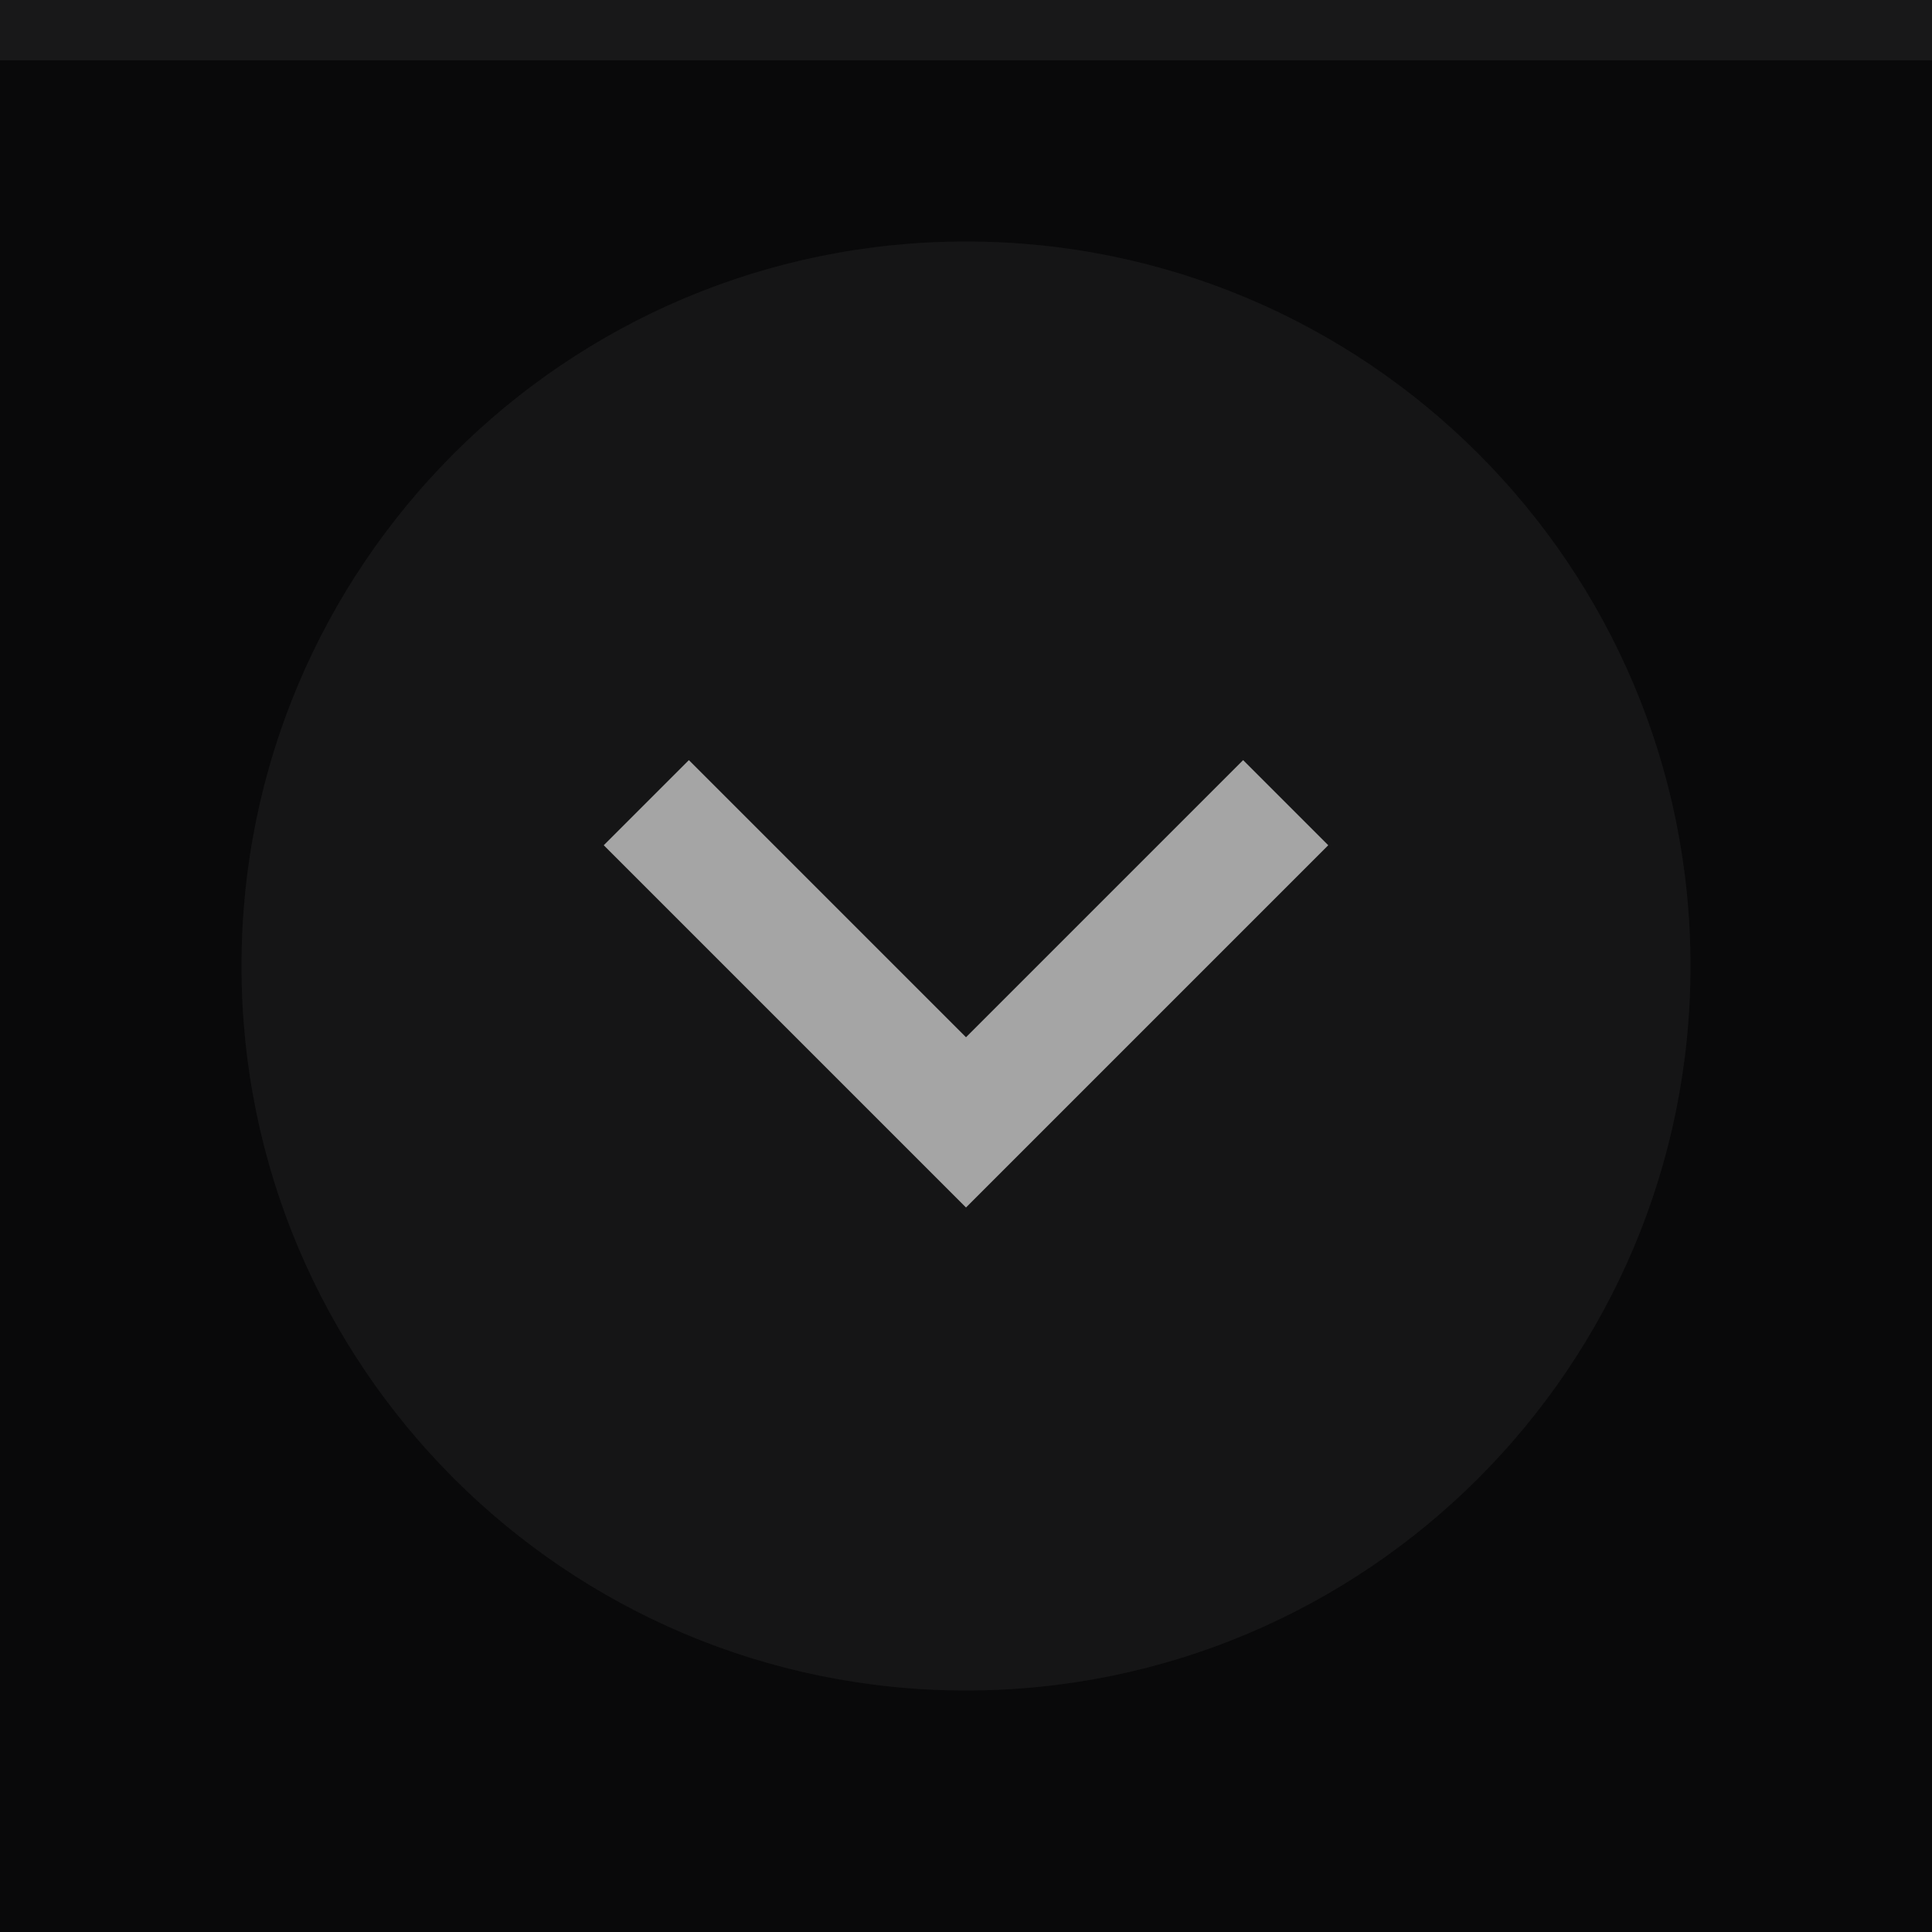
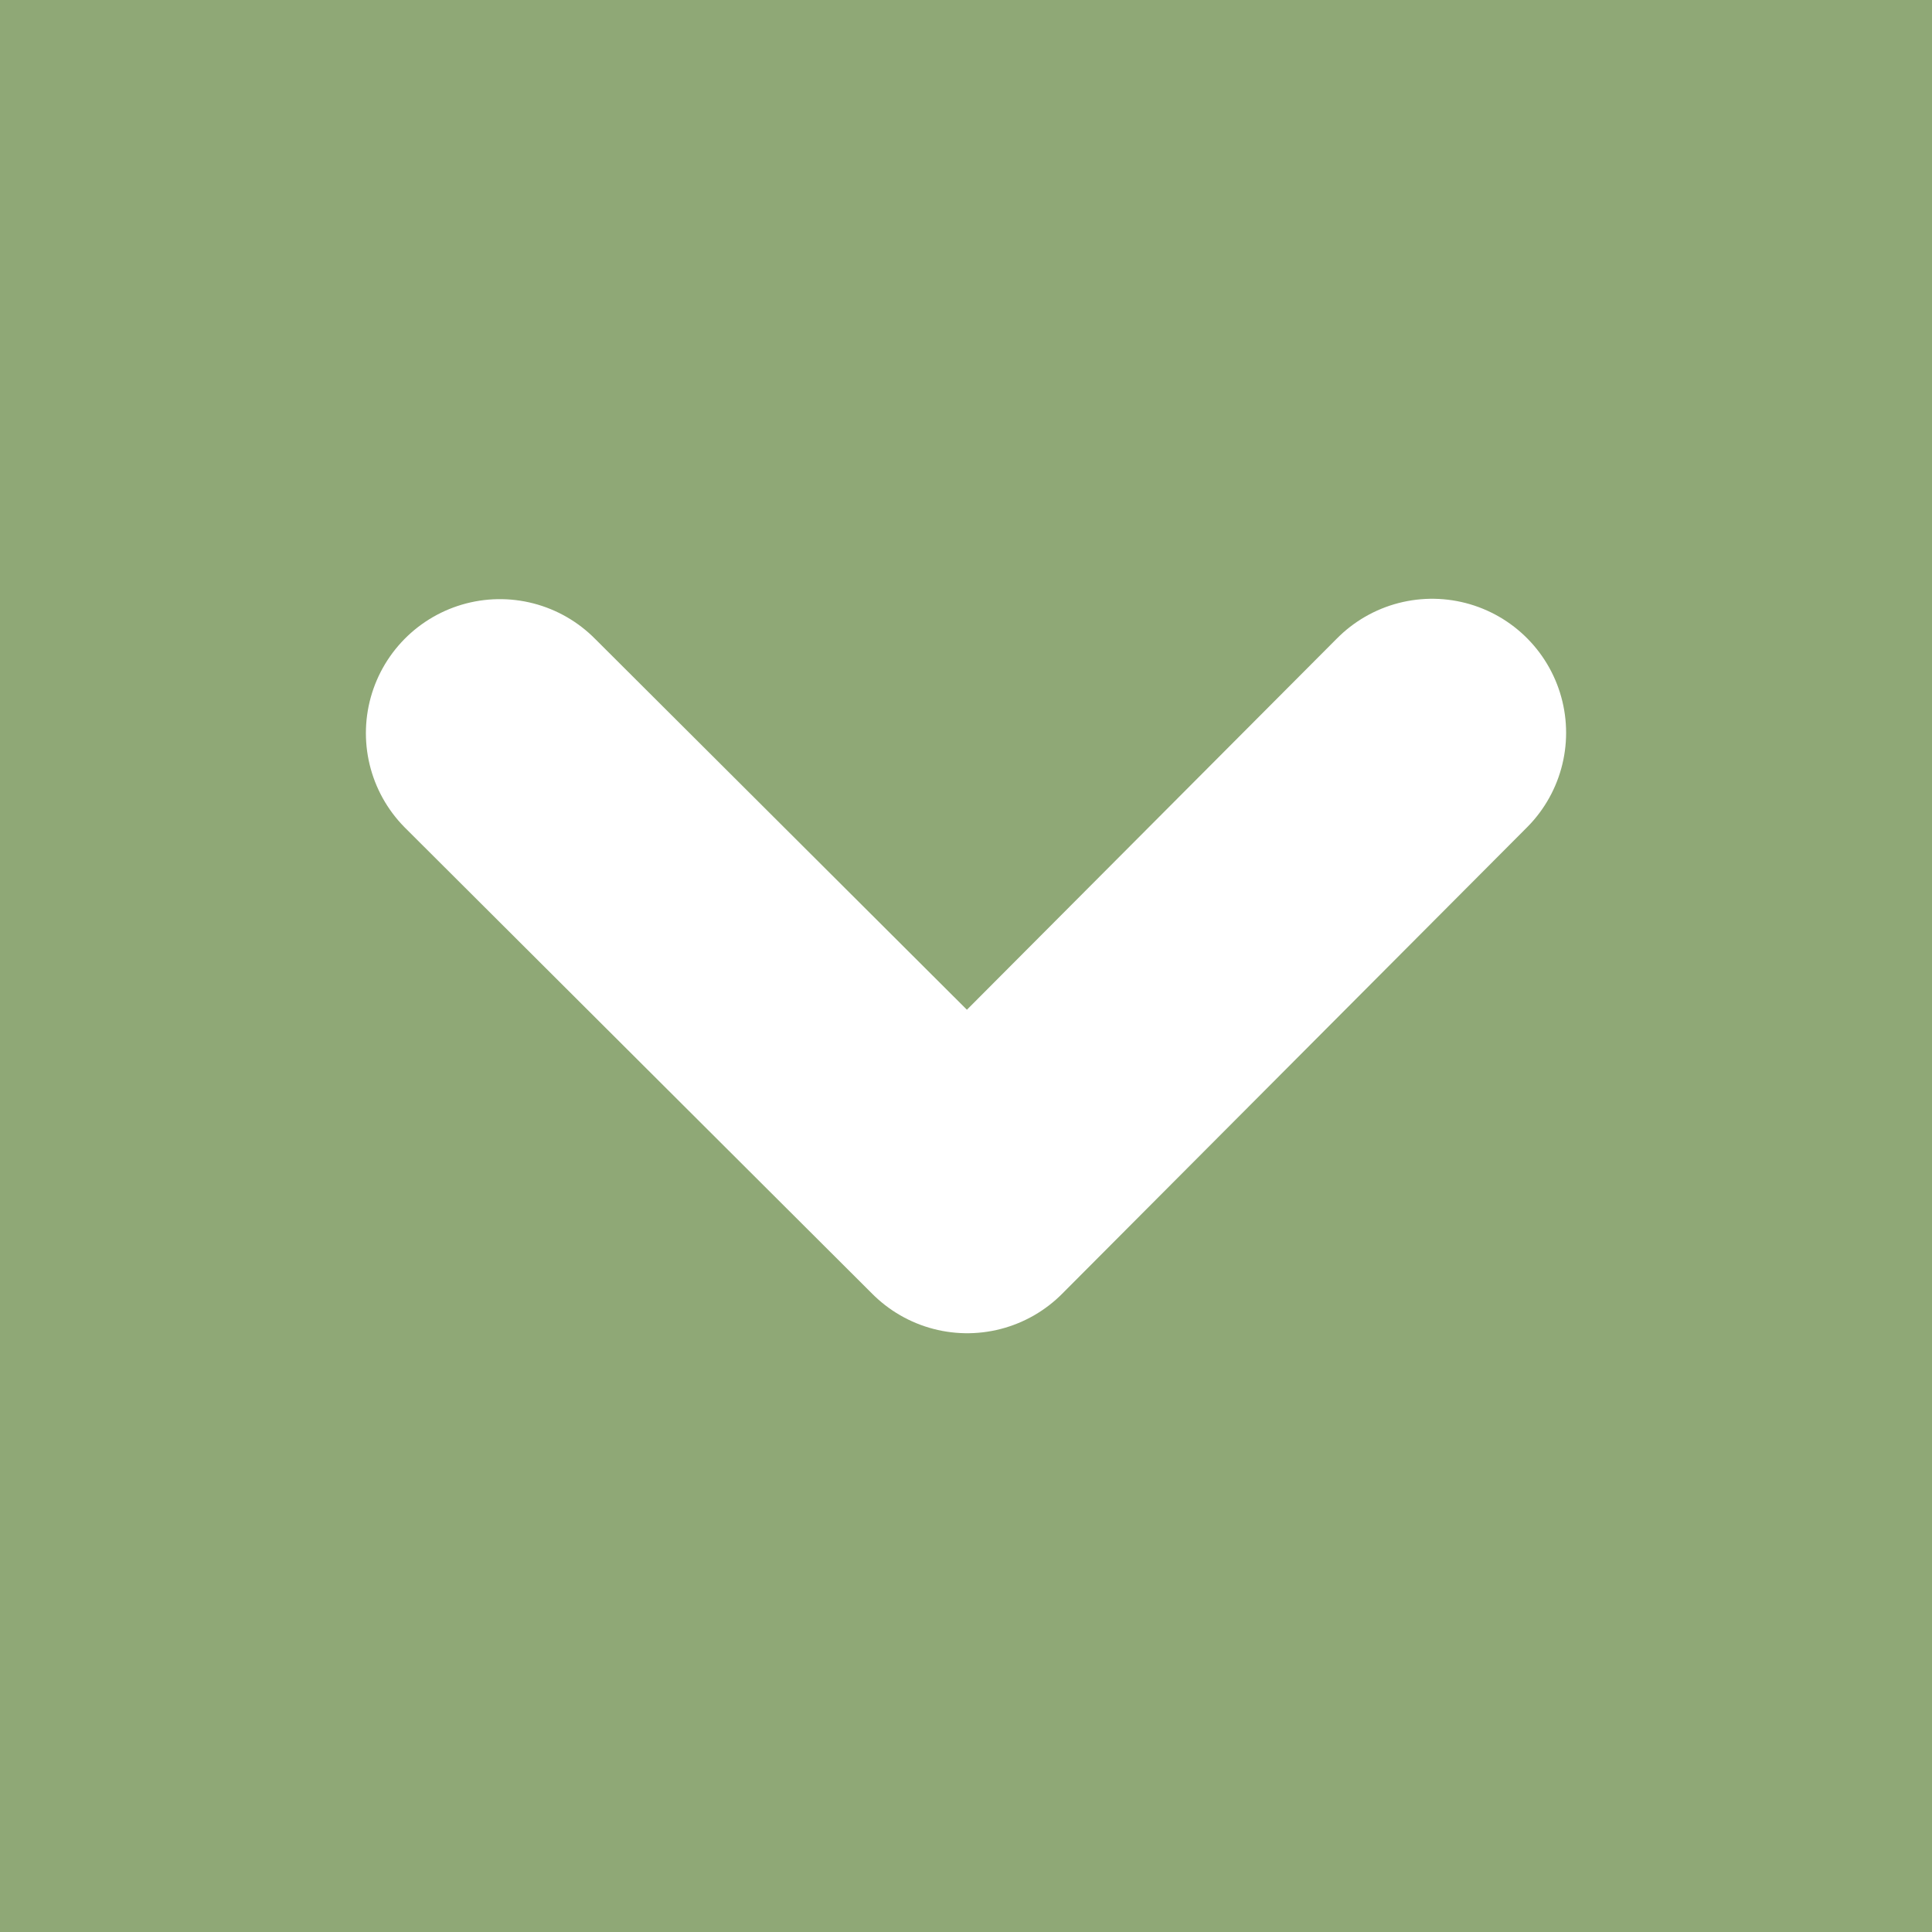
- <svg xmlns="http://www.w3.org/2000/svg" width="24" height="24" viewBox="0 0 24 24" version="1.1" id="svg6422">
-   <defs id="defs6426" />
-   <rect width="24" height="24" fill="#09090a" id="rect6412" x="0" y="0" style="stroke-width:0.75" />
-   <rect width="24" height="0.75" fill="#a5a5a5" fill-opacity="0.1" id="rect6414" x="0" y="0" style="stroke-width:0.75" />
-   <g fill="#a5a5a5" id="g6420" transform="scale(0.75)">
-     <circle cx="16" cy="16" r="12" opacity="0.08" id="circle6416" />
-     <path d="M 22,14 20.59,12.59 16,17.18 11.41,12.59 10,14 l 6,6 z" id="path6418" />
-   </g>
+ <svg xmlns="http://www.w3.org/2000/svg" width="26" height="26" viewBox="0 0 26 26" version="1.1" id="svg2787">
+   <defs id="defs2791" />
+   <rect width="26" height="26" fill="#09090a" id="rect1342" style="fill:#8fa876;fill-opacity:1;stroke-width:0.812" x="-4.9999997e-08" y="-1.3880339e-07" />
+   <g aria-label="X" transform="matrix(1.071964,0,0,0.9328676,0.08117556,0.04628694)" id="text1799" style="font-weight:bold;font-size:15.652px;line-height:1.25;-inkscape-font-specification:'sans-serif, Bold';stroke-width:0.391" />
+   <path style="fill:none;fill-rule:evenodd;stroke:#ffffff;stroke-width:3.606;stroke-linecap:round;stroke-linejoin:round;stroke-dasharray:none;stroke-dashoffset:90.746;paint-order:stroke fill markers" d="M 19.273,9.861 13.016,16.139 6.727,9.866" id="path778" />
</svg>
